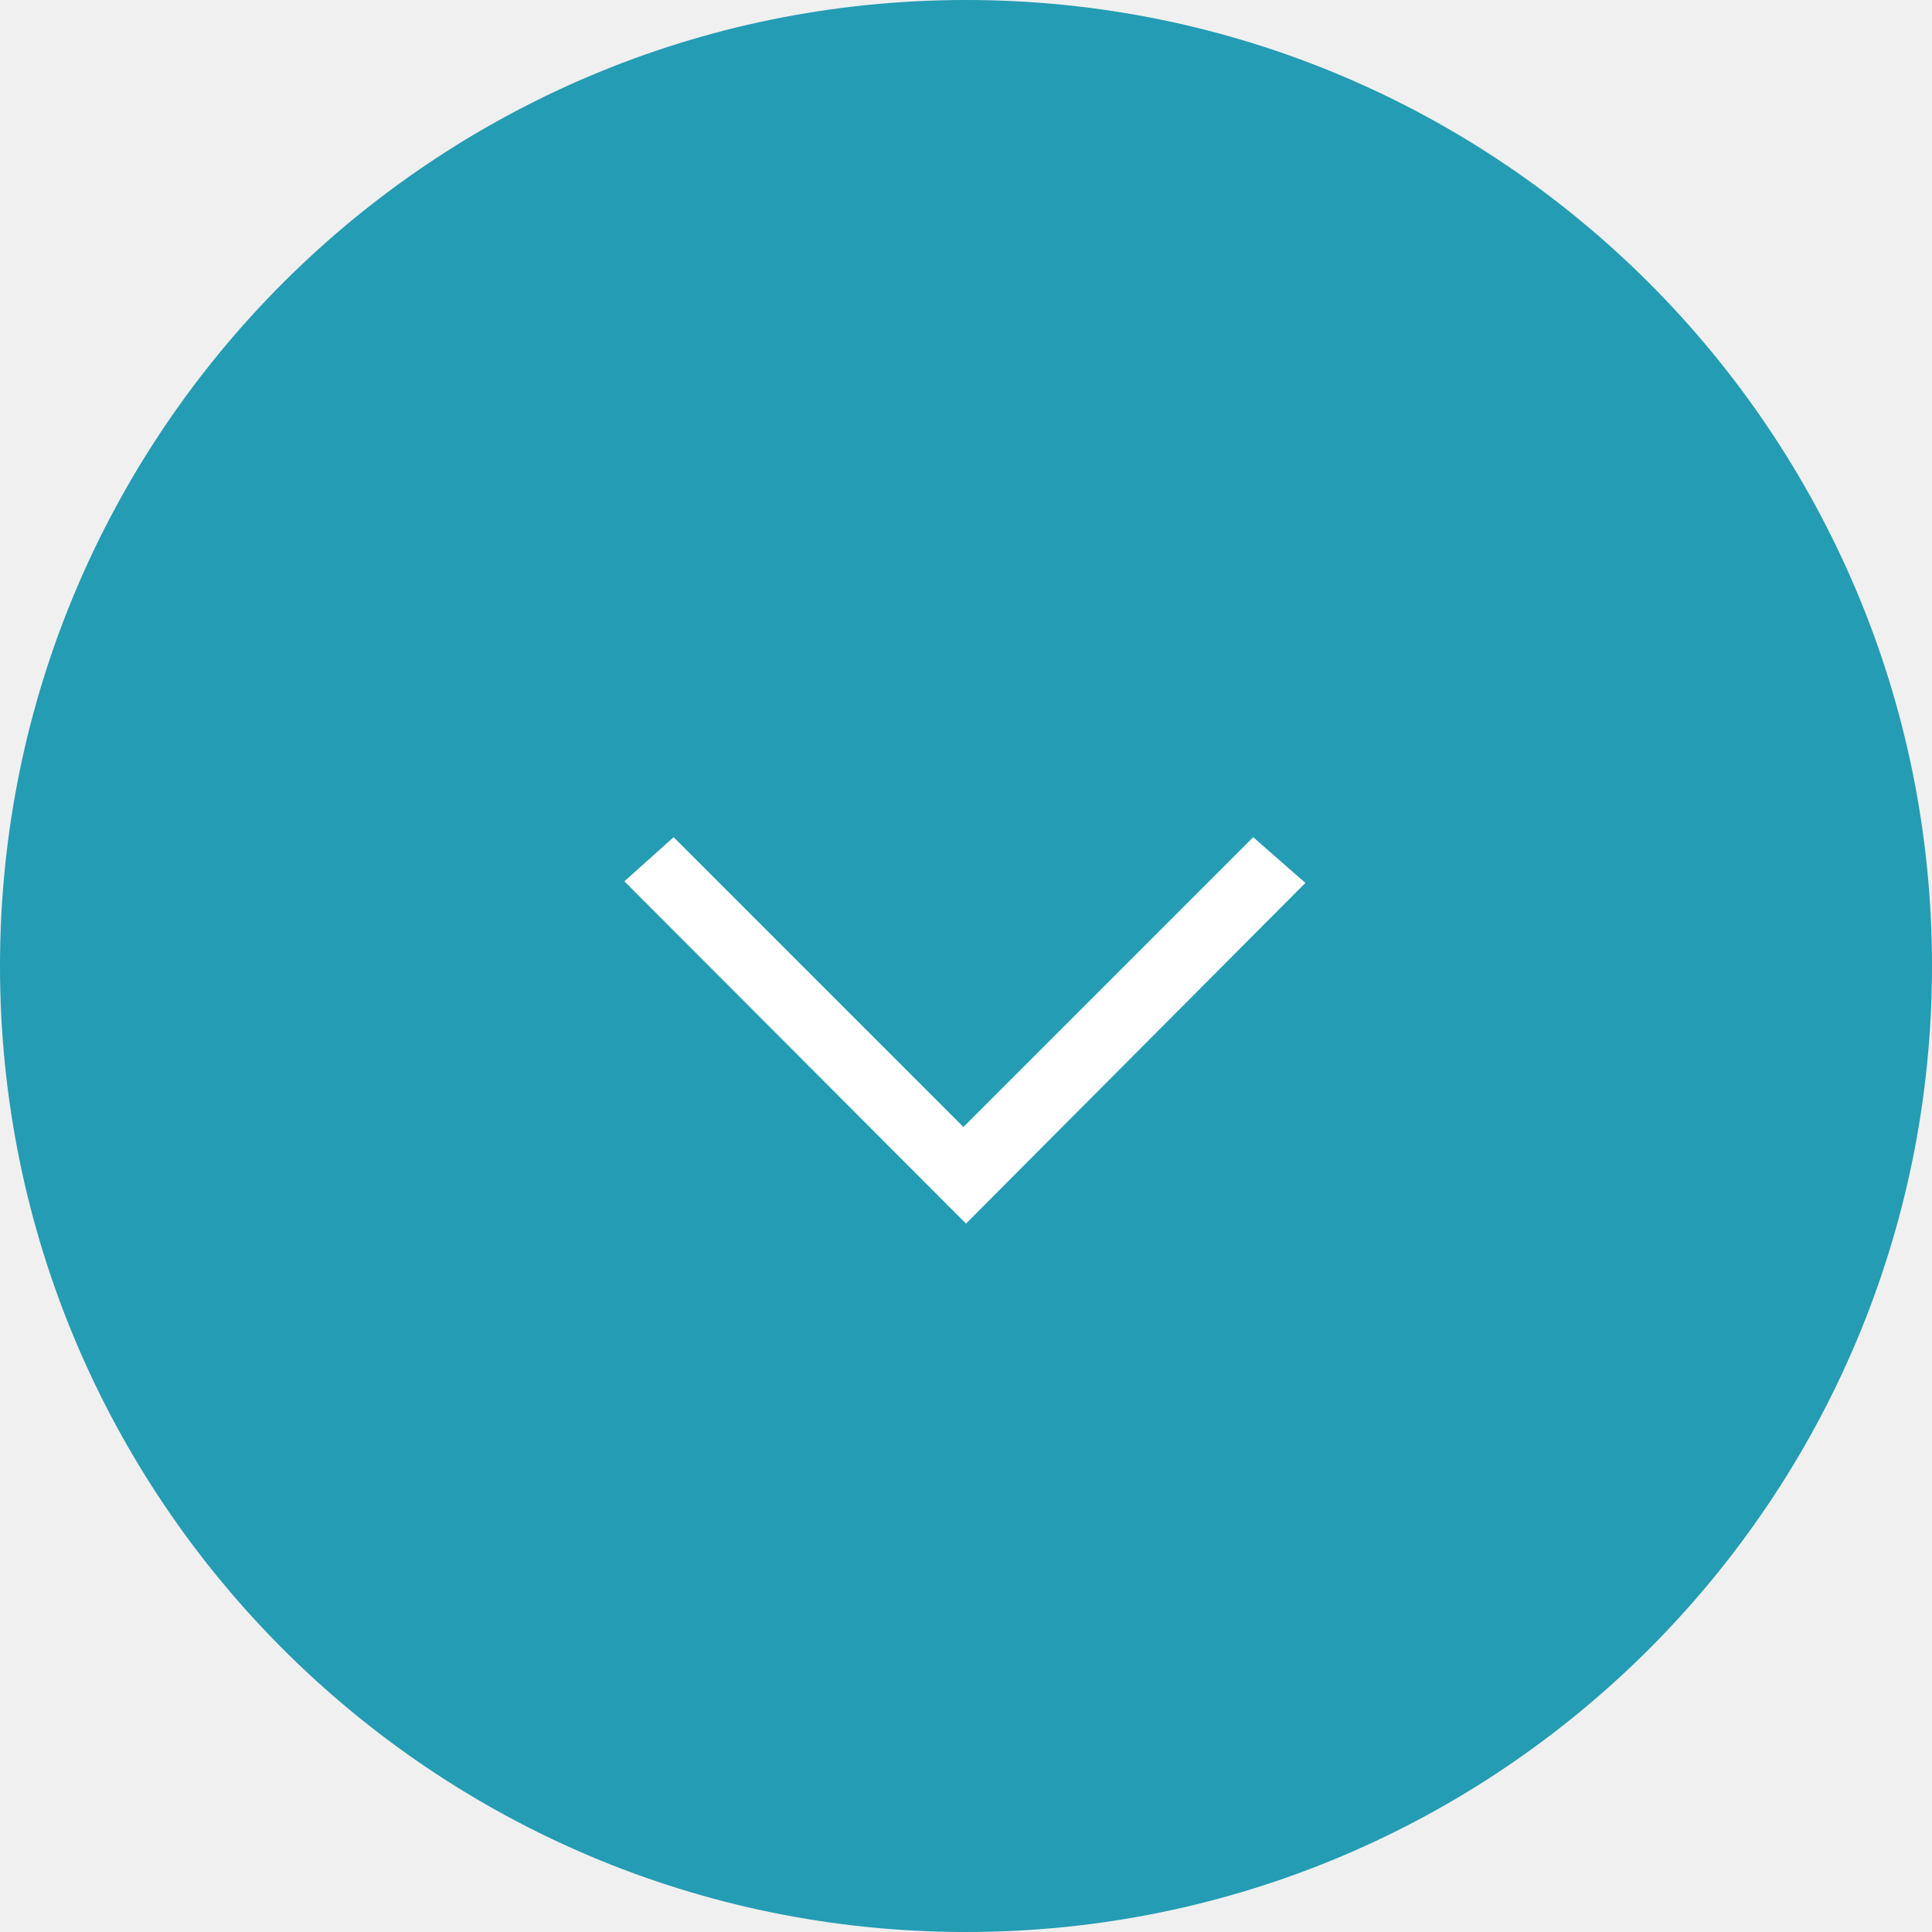
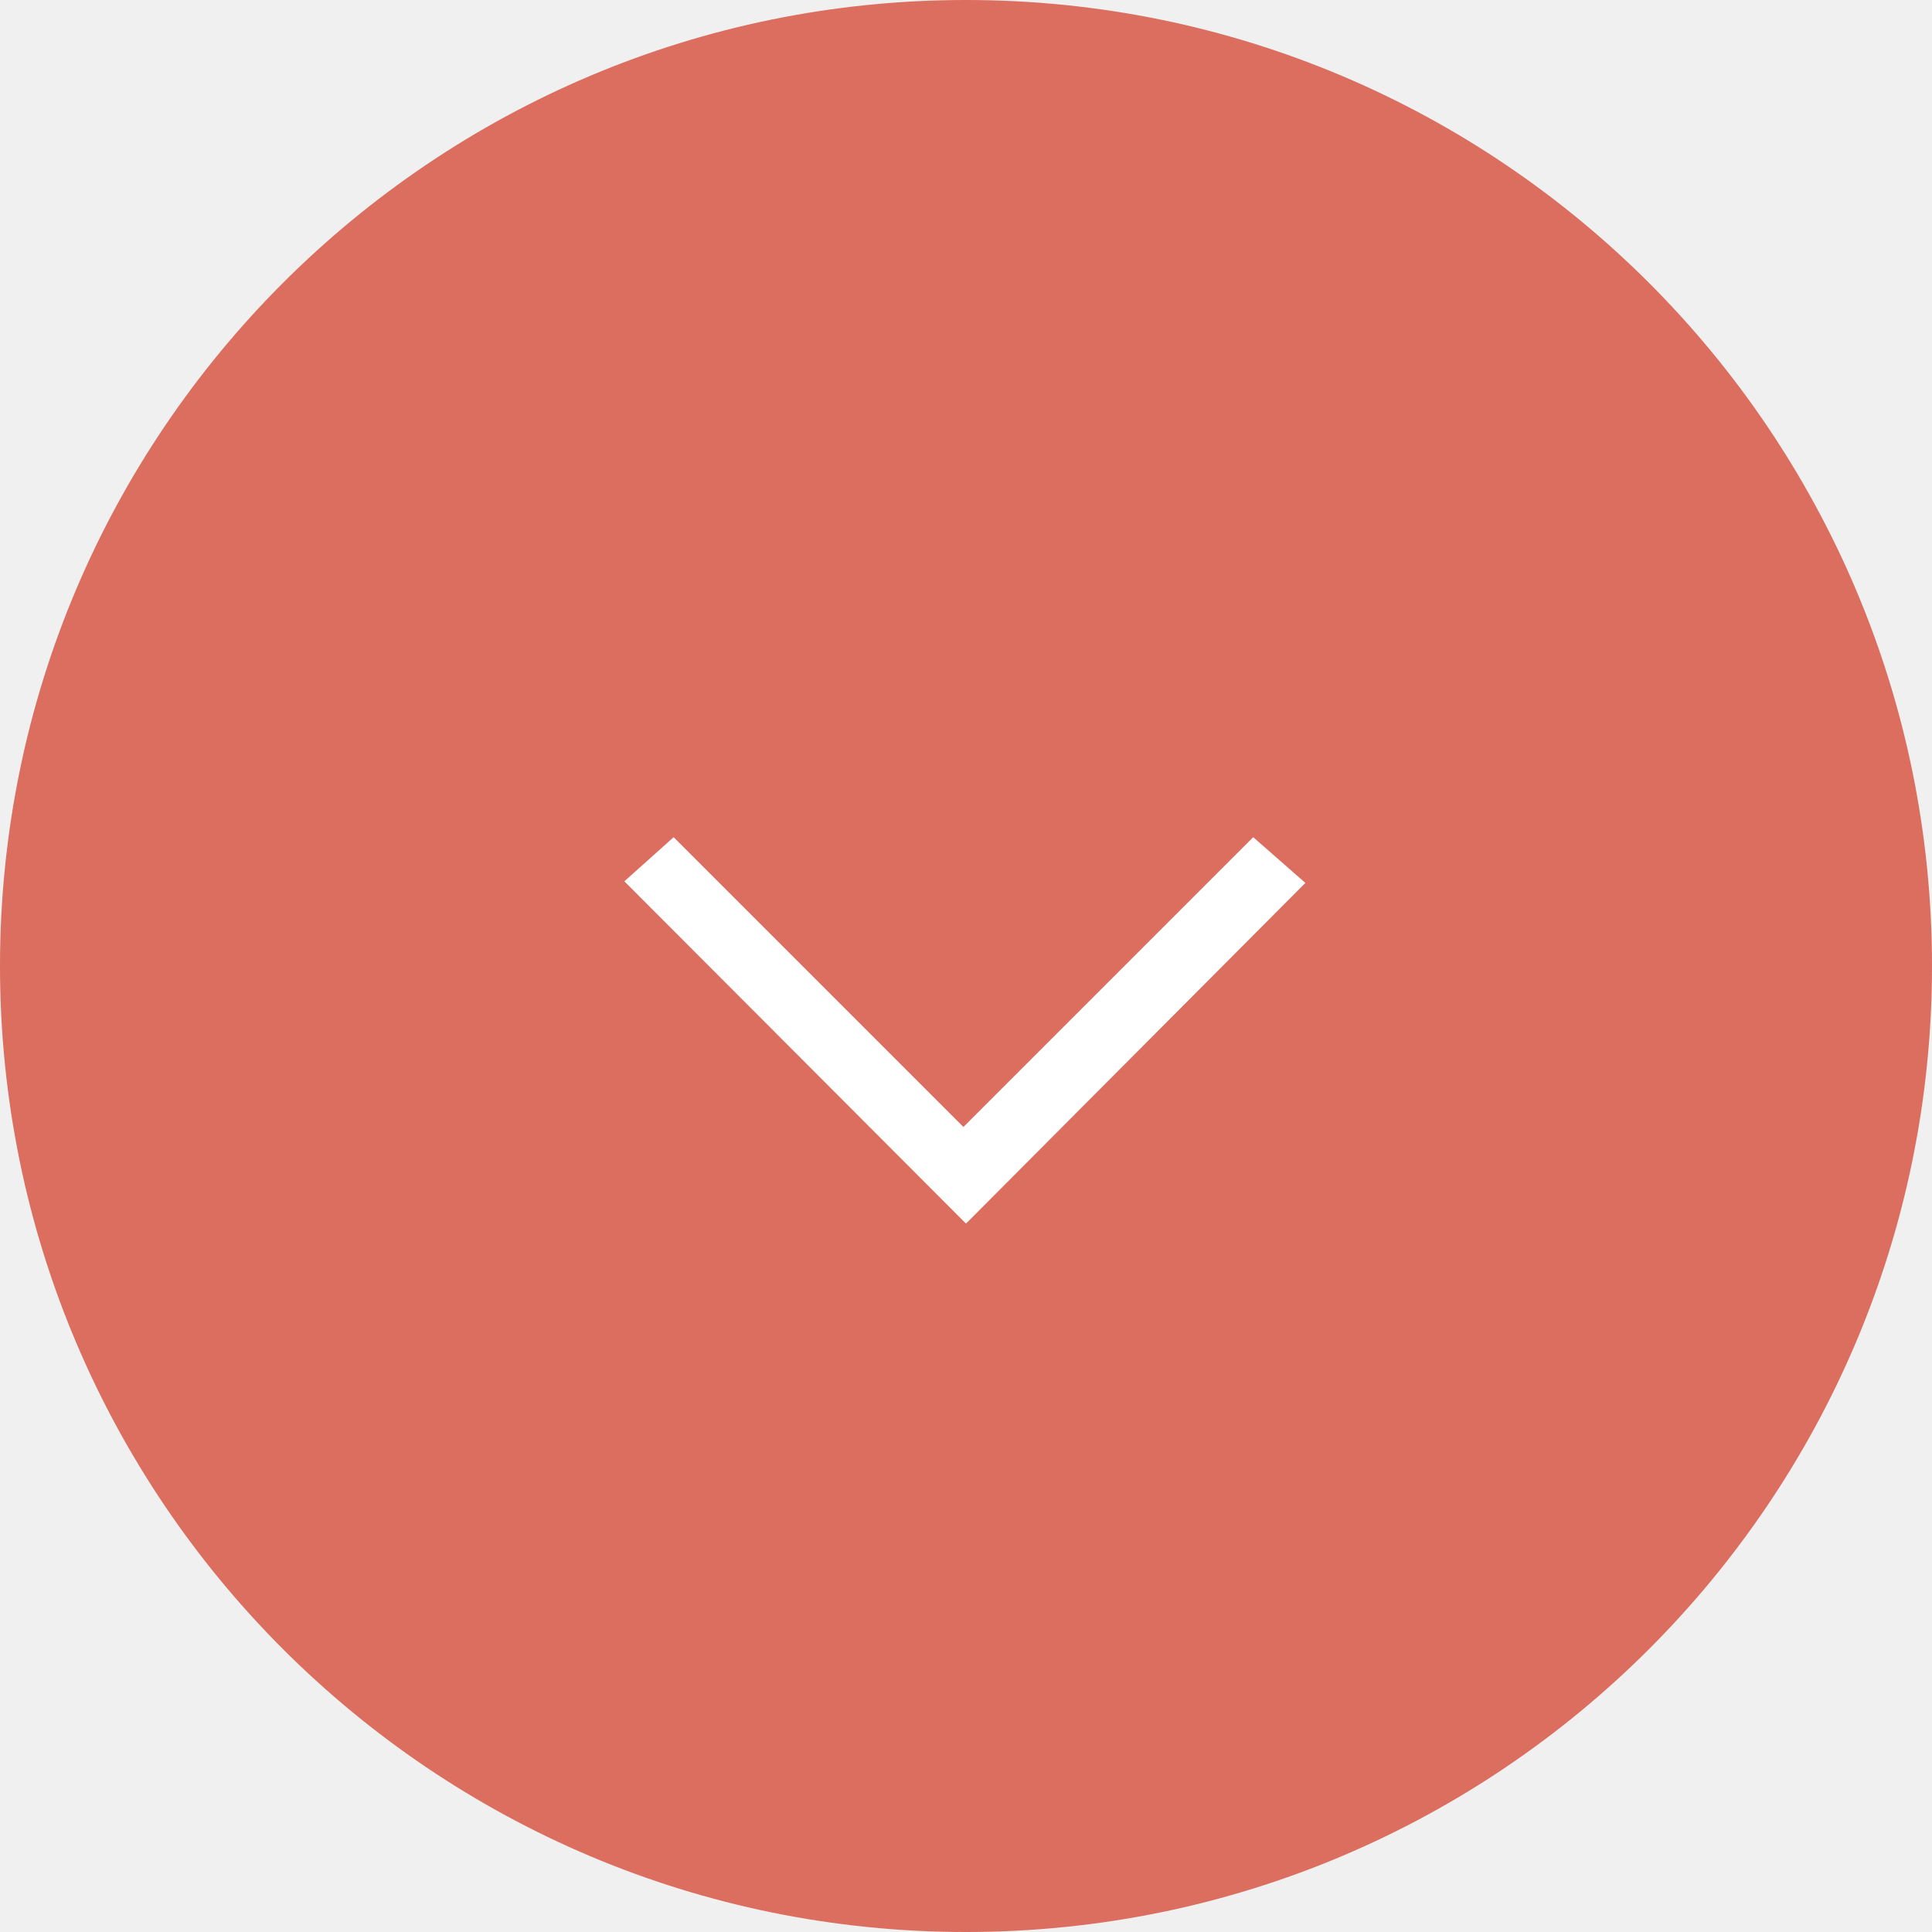
<svg xmlns="http://www.w3.org/2000/svg" id="HOME" viewBox="0 0 60 60">
  <defs>
-     <style>.cls-1{fill:#008da9;opacity:0.85;}.cls-2{fill:#fff;}</style>
+     <style>.cls-1{fill:#D75745;opacity:0.85;}.cls-2{fill:#fff;}</style>
  </defs>
  <circle class="cls-1" cx="30" cy="30" r="30" />
  <path class="cls-2" d="M38.92,26l-9,9-9-9-1.53,1.37L30,38,40.54,27.42Z" />
</svg>
